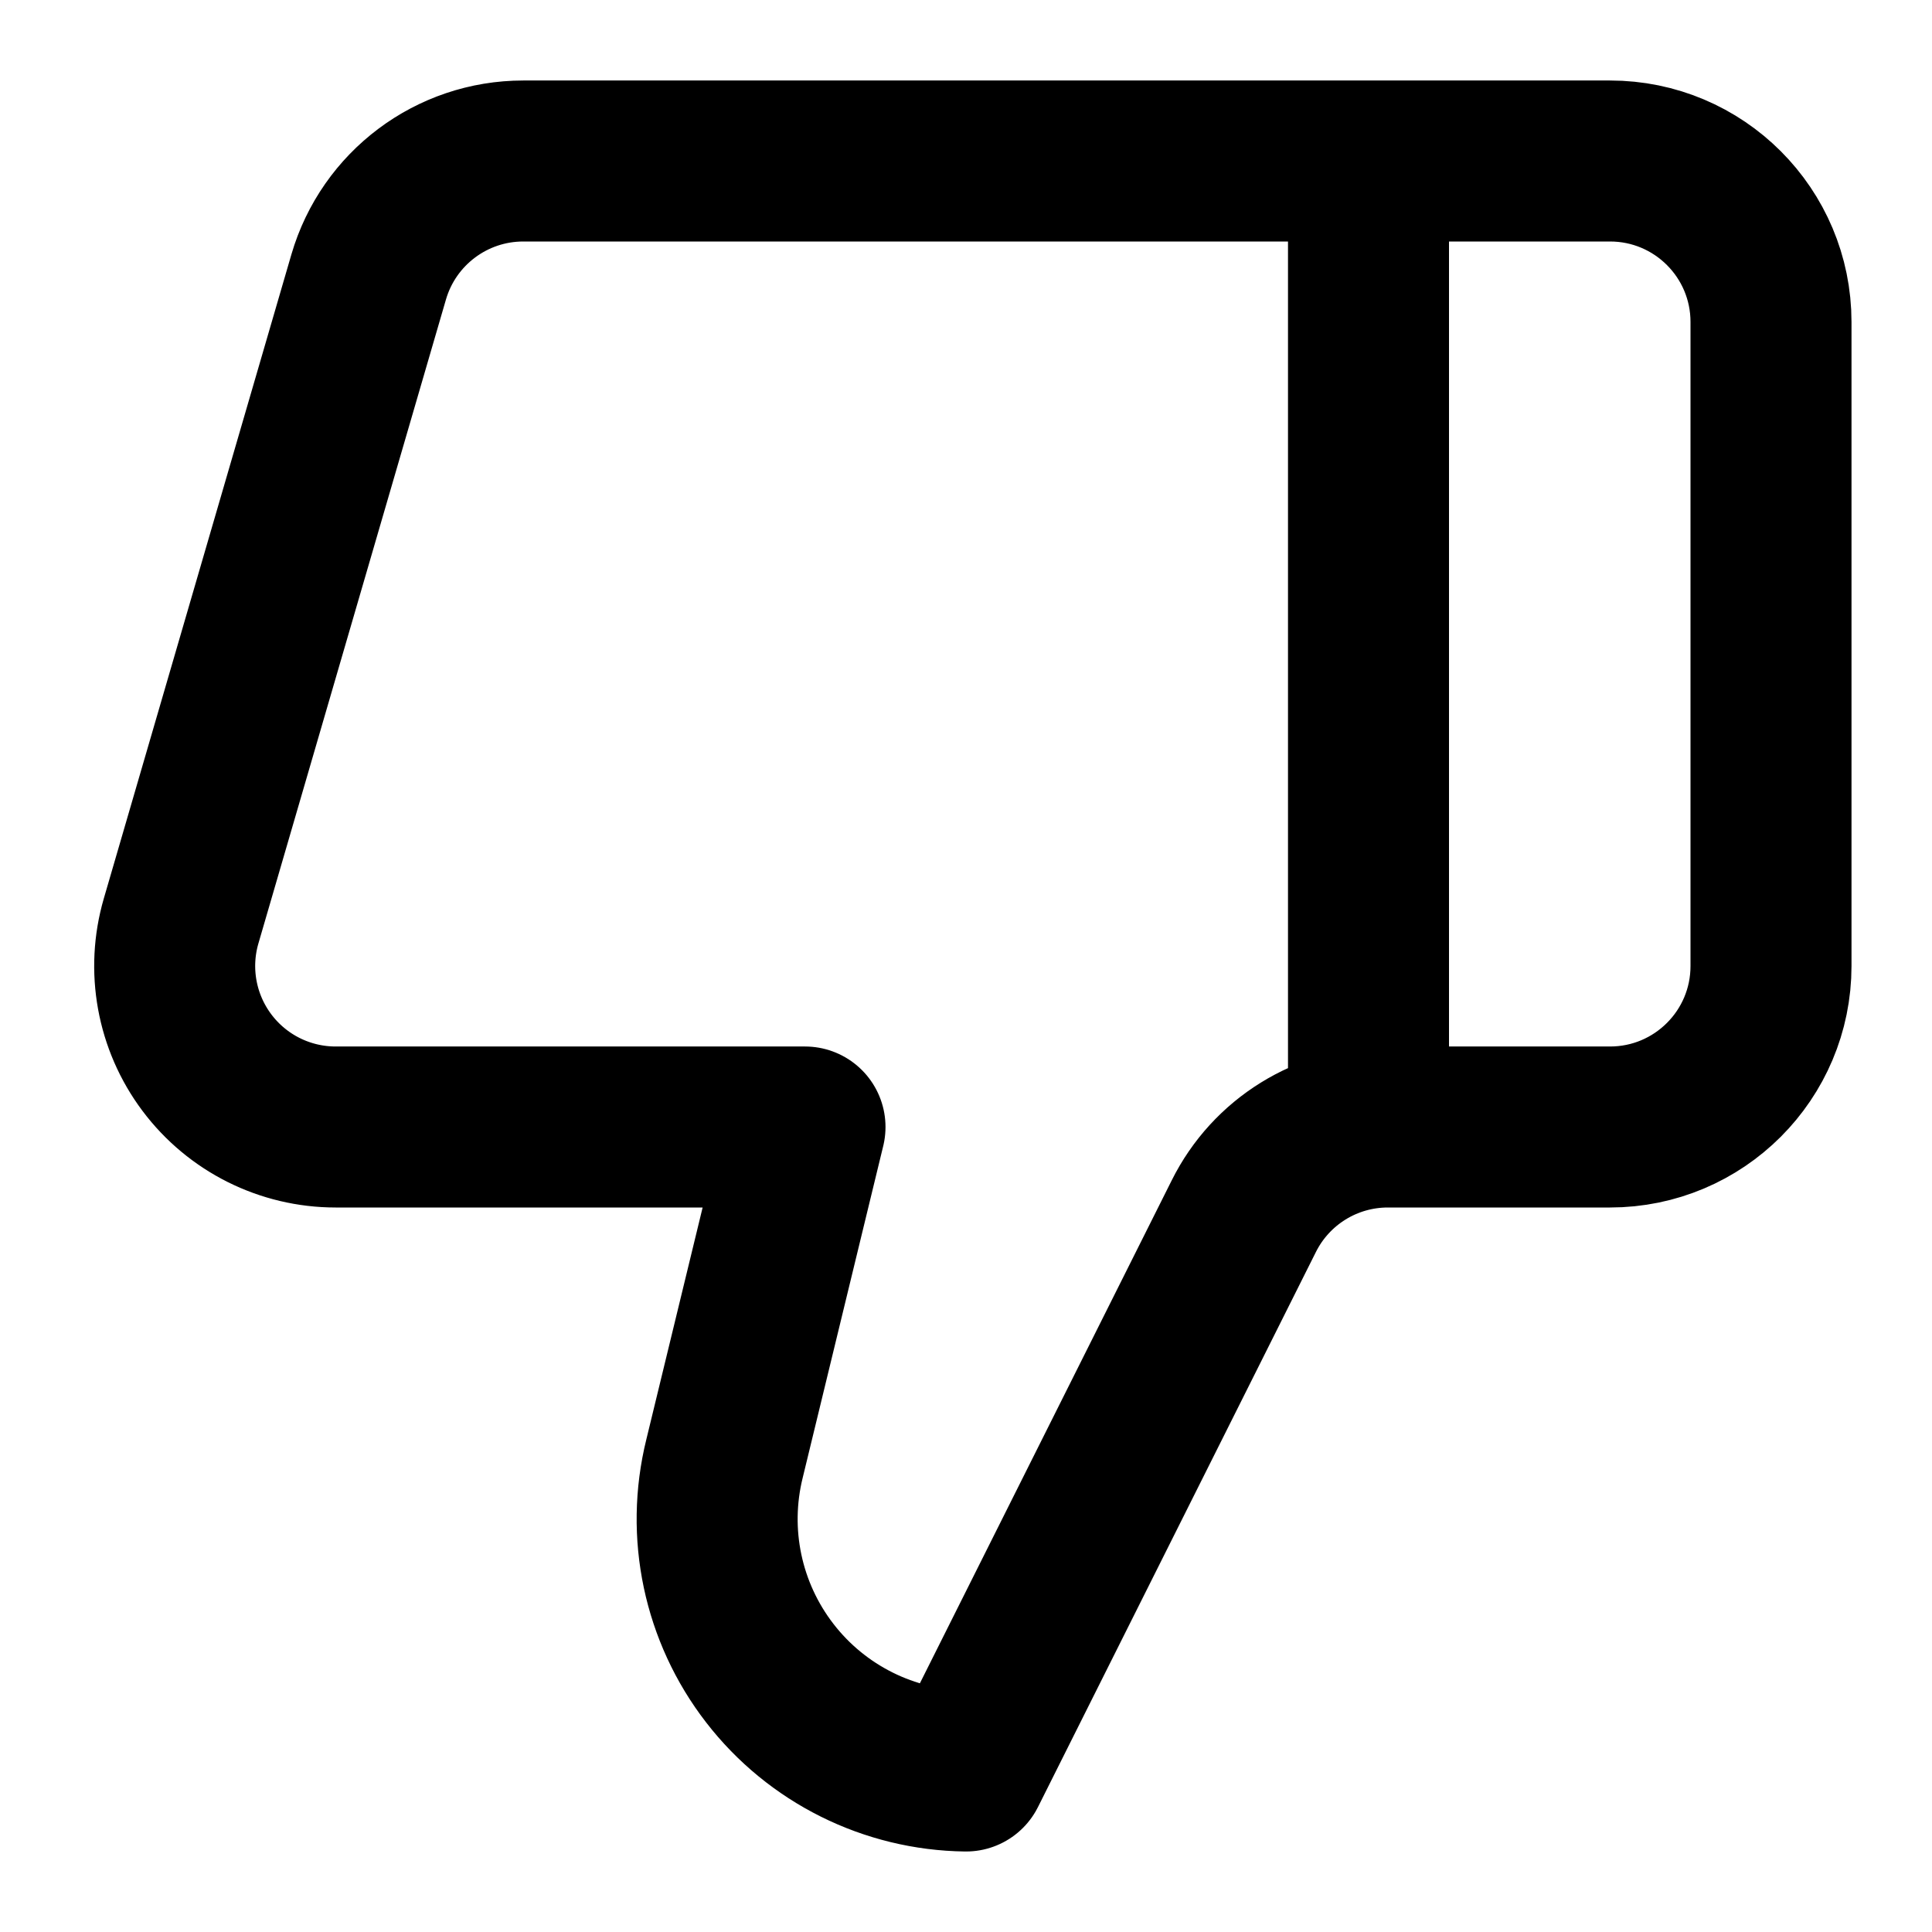
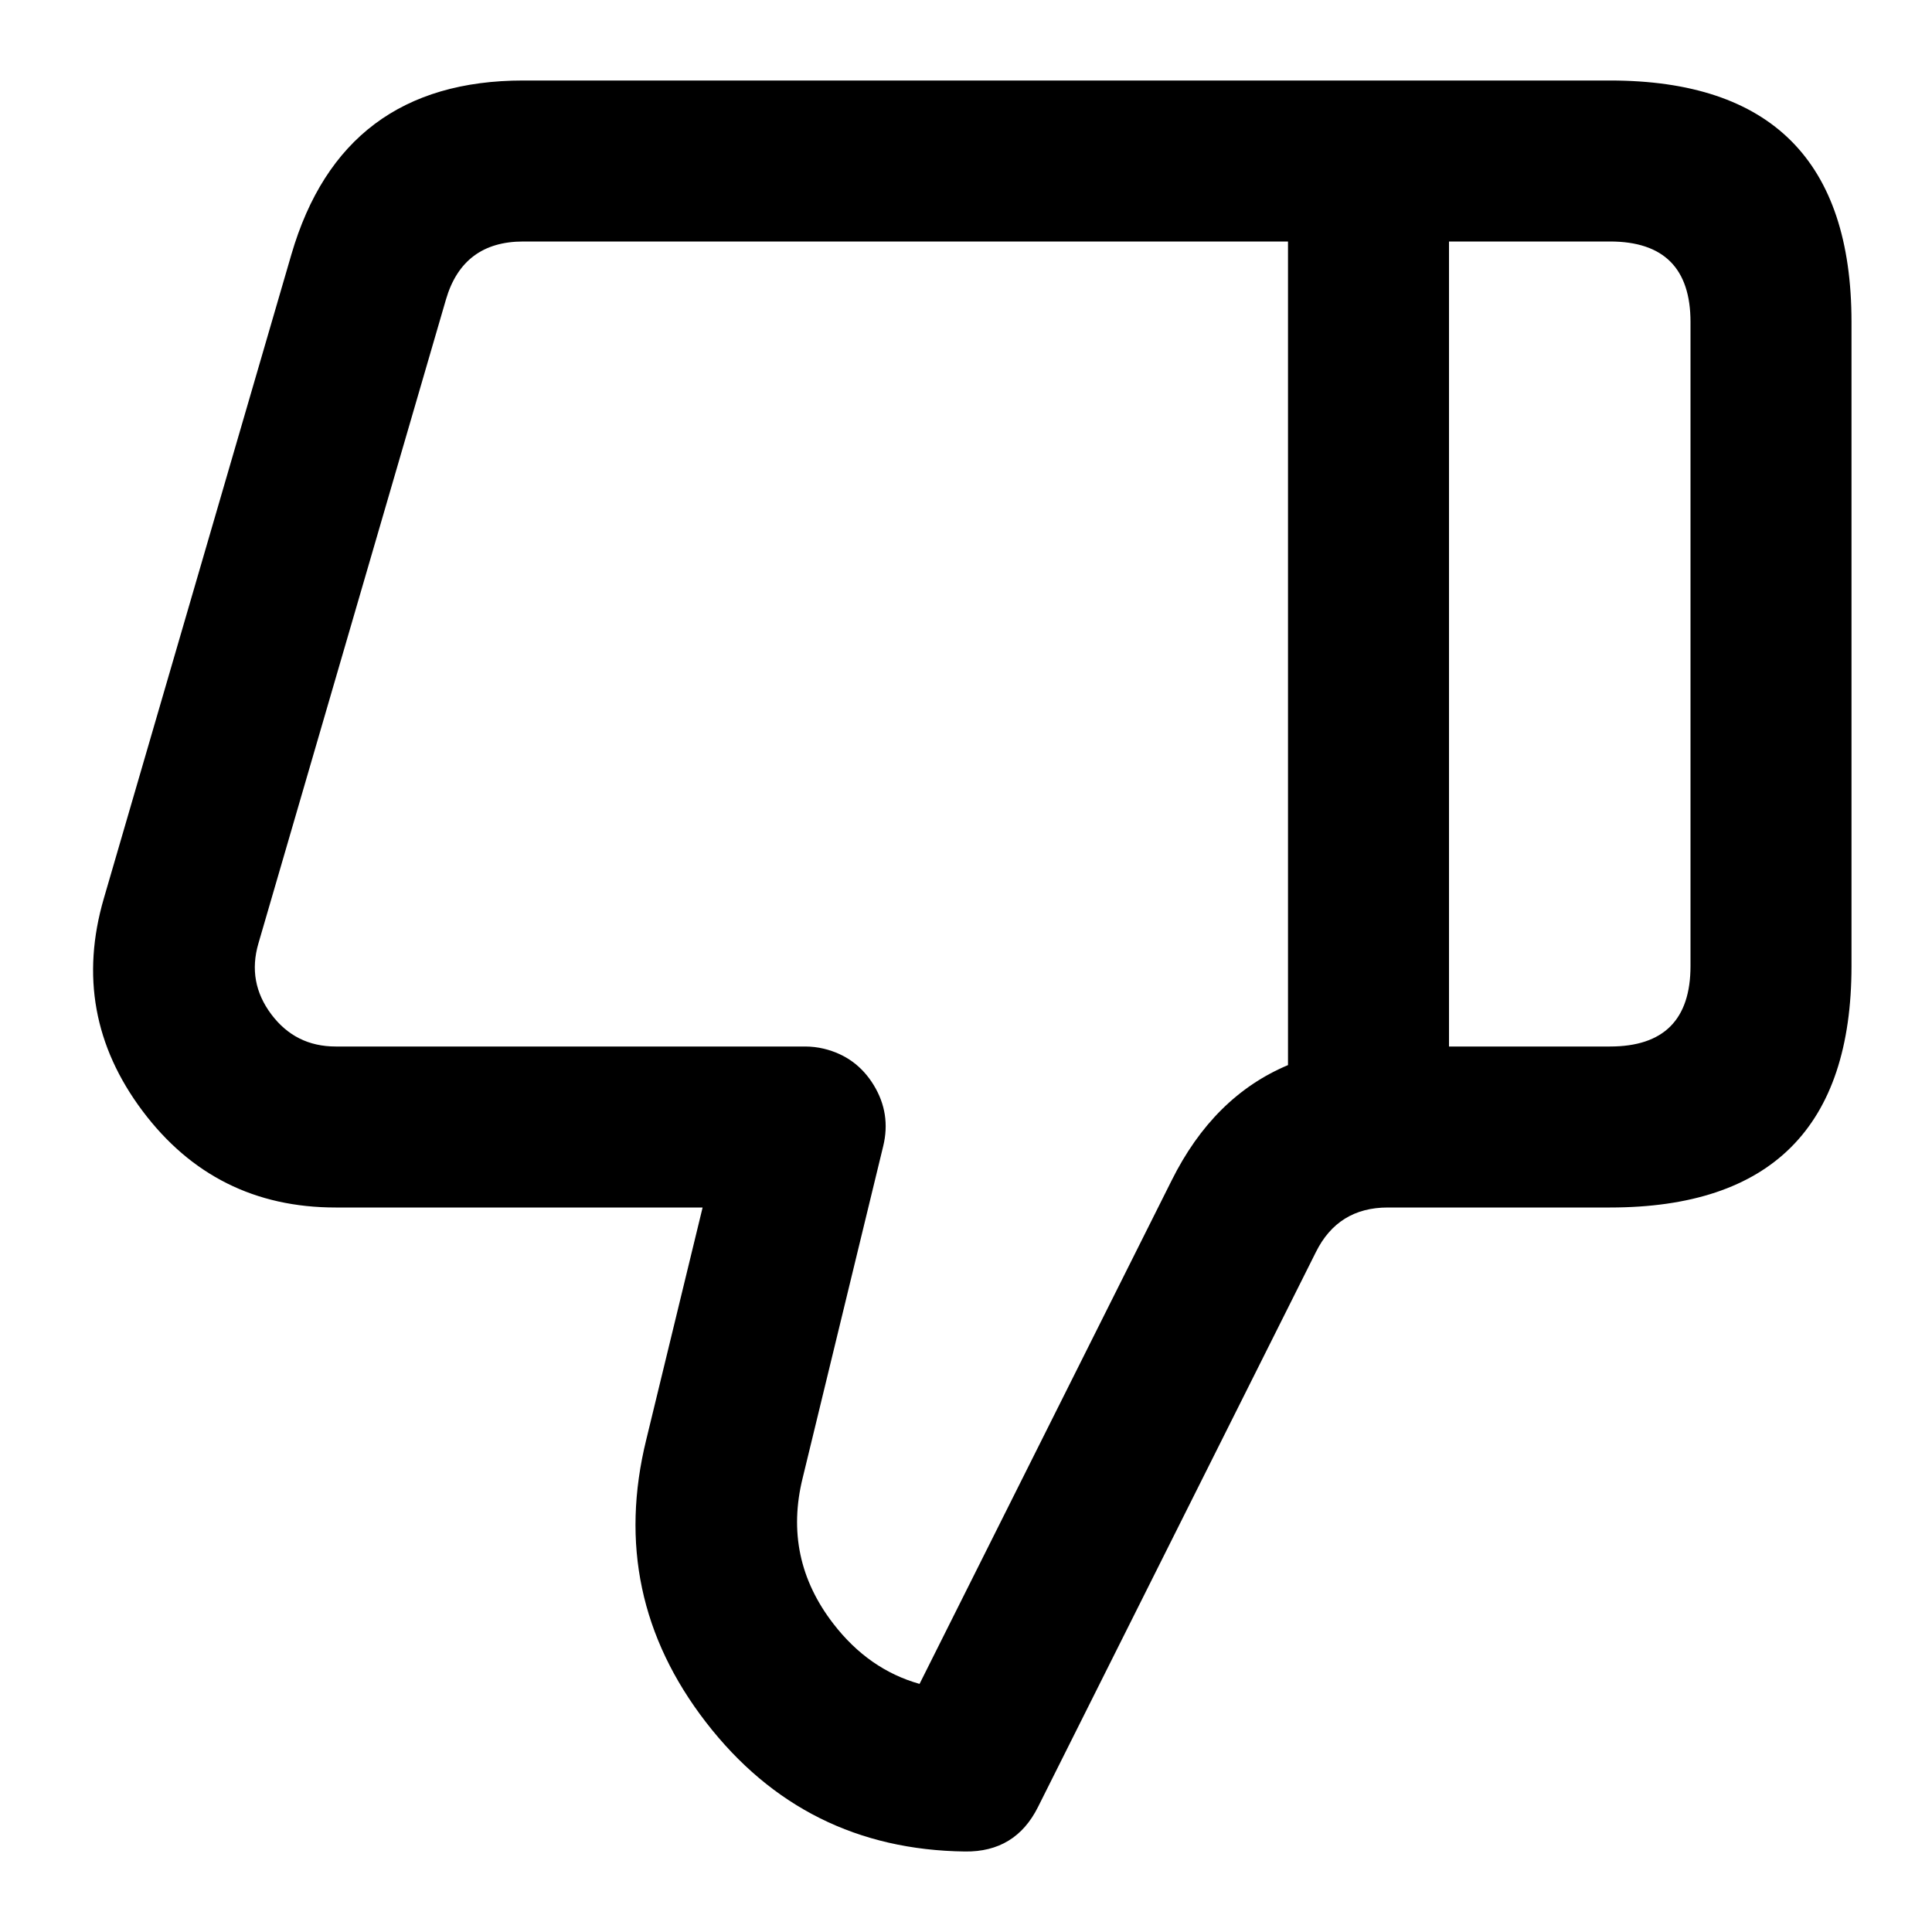
<svg xmlns="http://www.w3.org/2000/svg" width="24" height="24" viewBox="0 0 24 24">
-   <path d="M17 14 L17 2 M9 18.12 L10 14 L4.17 14 C3.54 14 2.948 13.704 2.57 13.2 C2.192 12.696 2.074 12.044 2.25 11.44 L4.58 3.44 C4.829 2.587 5.611 2 6.5 2 L20 2 C21.105 2 22 2.895 22 4 L22 12 C22 13.105 21.105 14 20 14 L17.24 14 C16.481 14 15.788 14.43 15.45 15.11 L12 22 C11.045 21.988 10.147 21.541 9.563 20.785 C8.978 20.029 8.771 19.048 9 18.12 Z" fill="none" stroke="#000" stroke-width="2" stroke-linecap="round" stroke-linejoin="round" />
+   <path fill="#000" d="M8.028 17.884 8.728 15H4.17Q2.67 15 1.77 13.8Q0.87 12.6 1.29 11.16L3.62 3.16Q4.25 1 6.5 1H20Q23 1 23 4V12Q23 15 20 15H17.24Q16.621 15 16.346 15.555L12.894 22.448Q12.614 23.008 11.988 23Q9.992 22.975 8.771 21.396Q7.552 19.819 8.028 17.884ZM9.971 18.36Q9.724 19.359 10.354 20.173Q10.792 20.74 11.423 20.918L14.554 14.665Q15.074 13.62 16 13.231V3H6.5Q5.75 3 5.54 3.72L3.21 11.72Q3.07 12.2 3.37 12.6Q3.67 13 4.17 13H10Q10.12 13 10.236 13.028Q10.638 13.126 10.854 13.48Q11.069 13.833 10.972 14.236L9.972 18.356ZM18 13H20Q21 13 21 12V4Q21 3 20 3H18V13Z" />
</svg>
